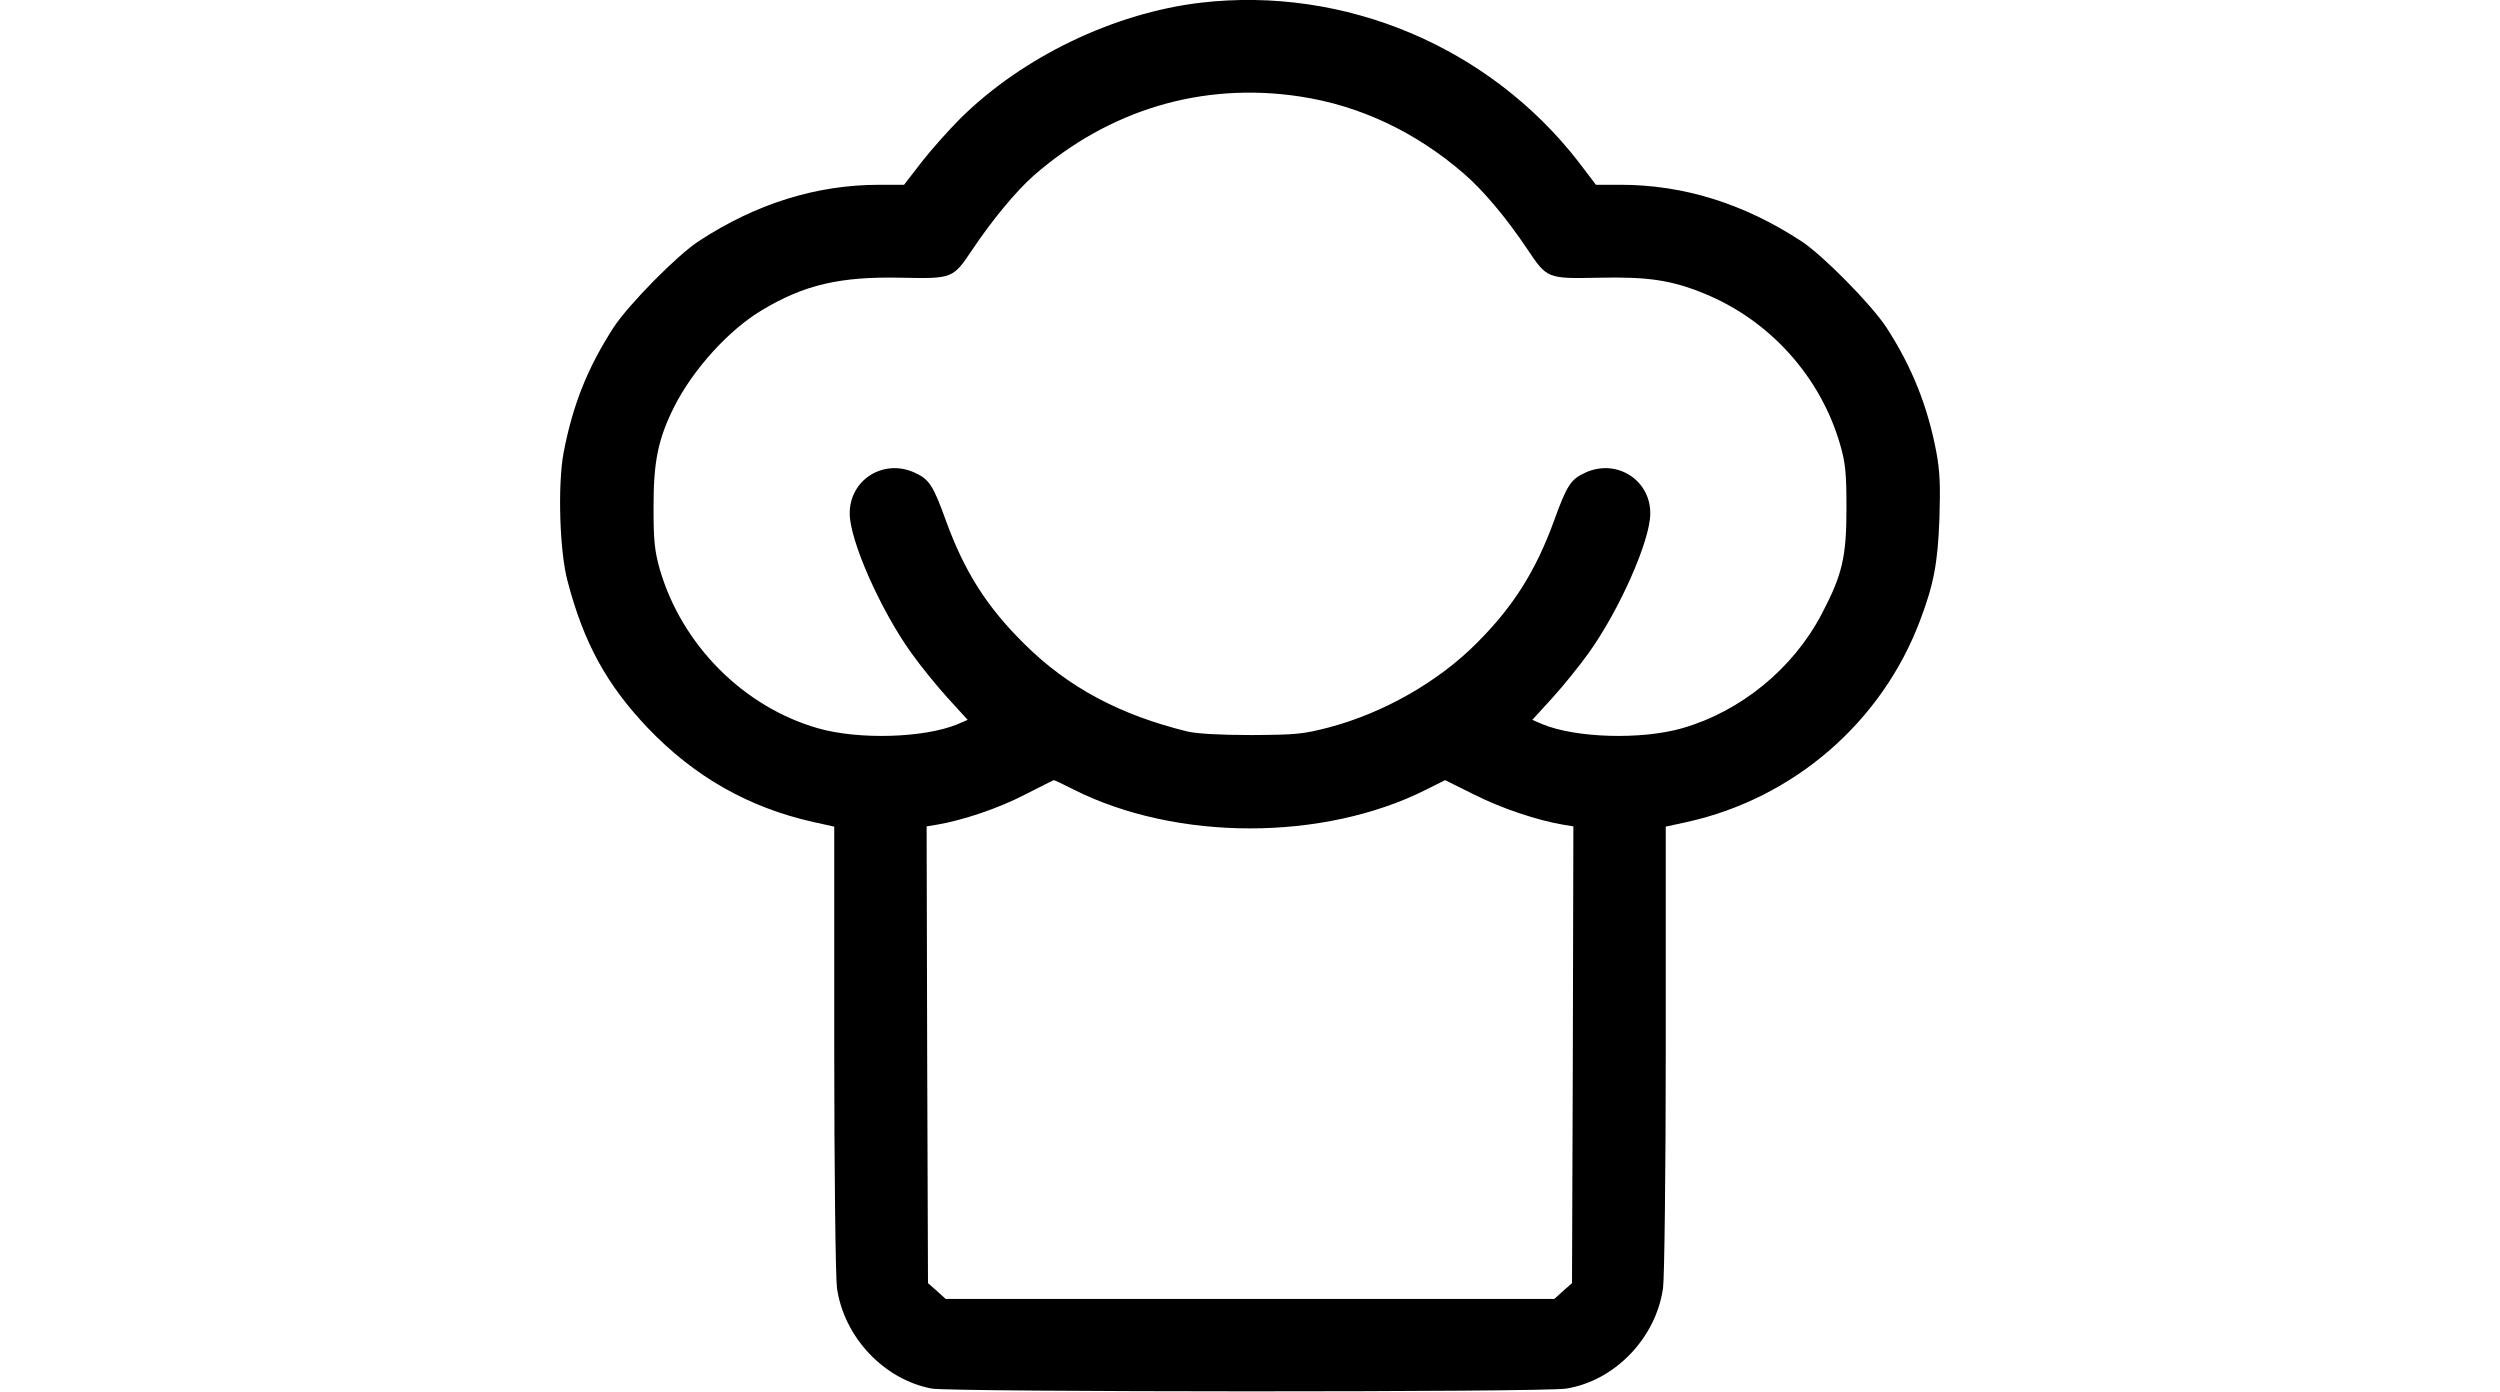
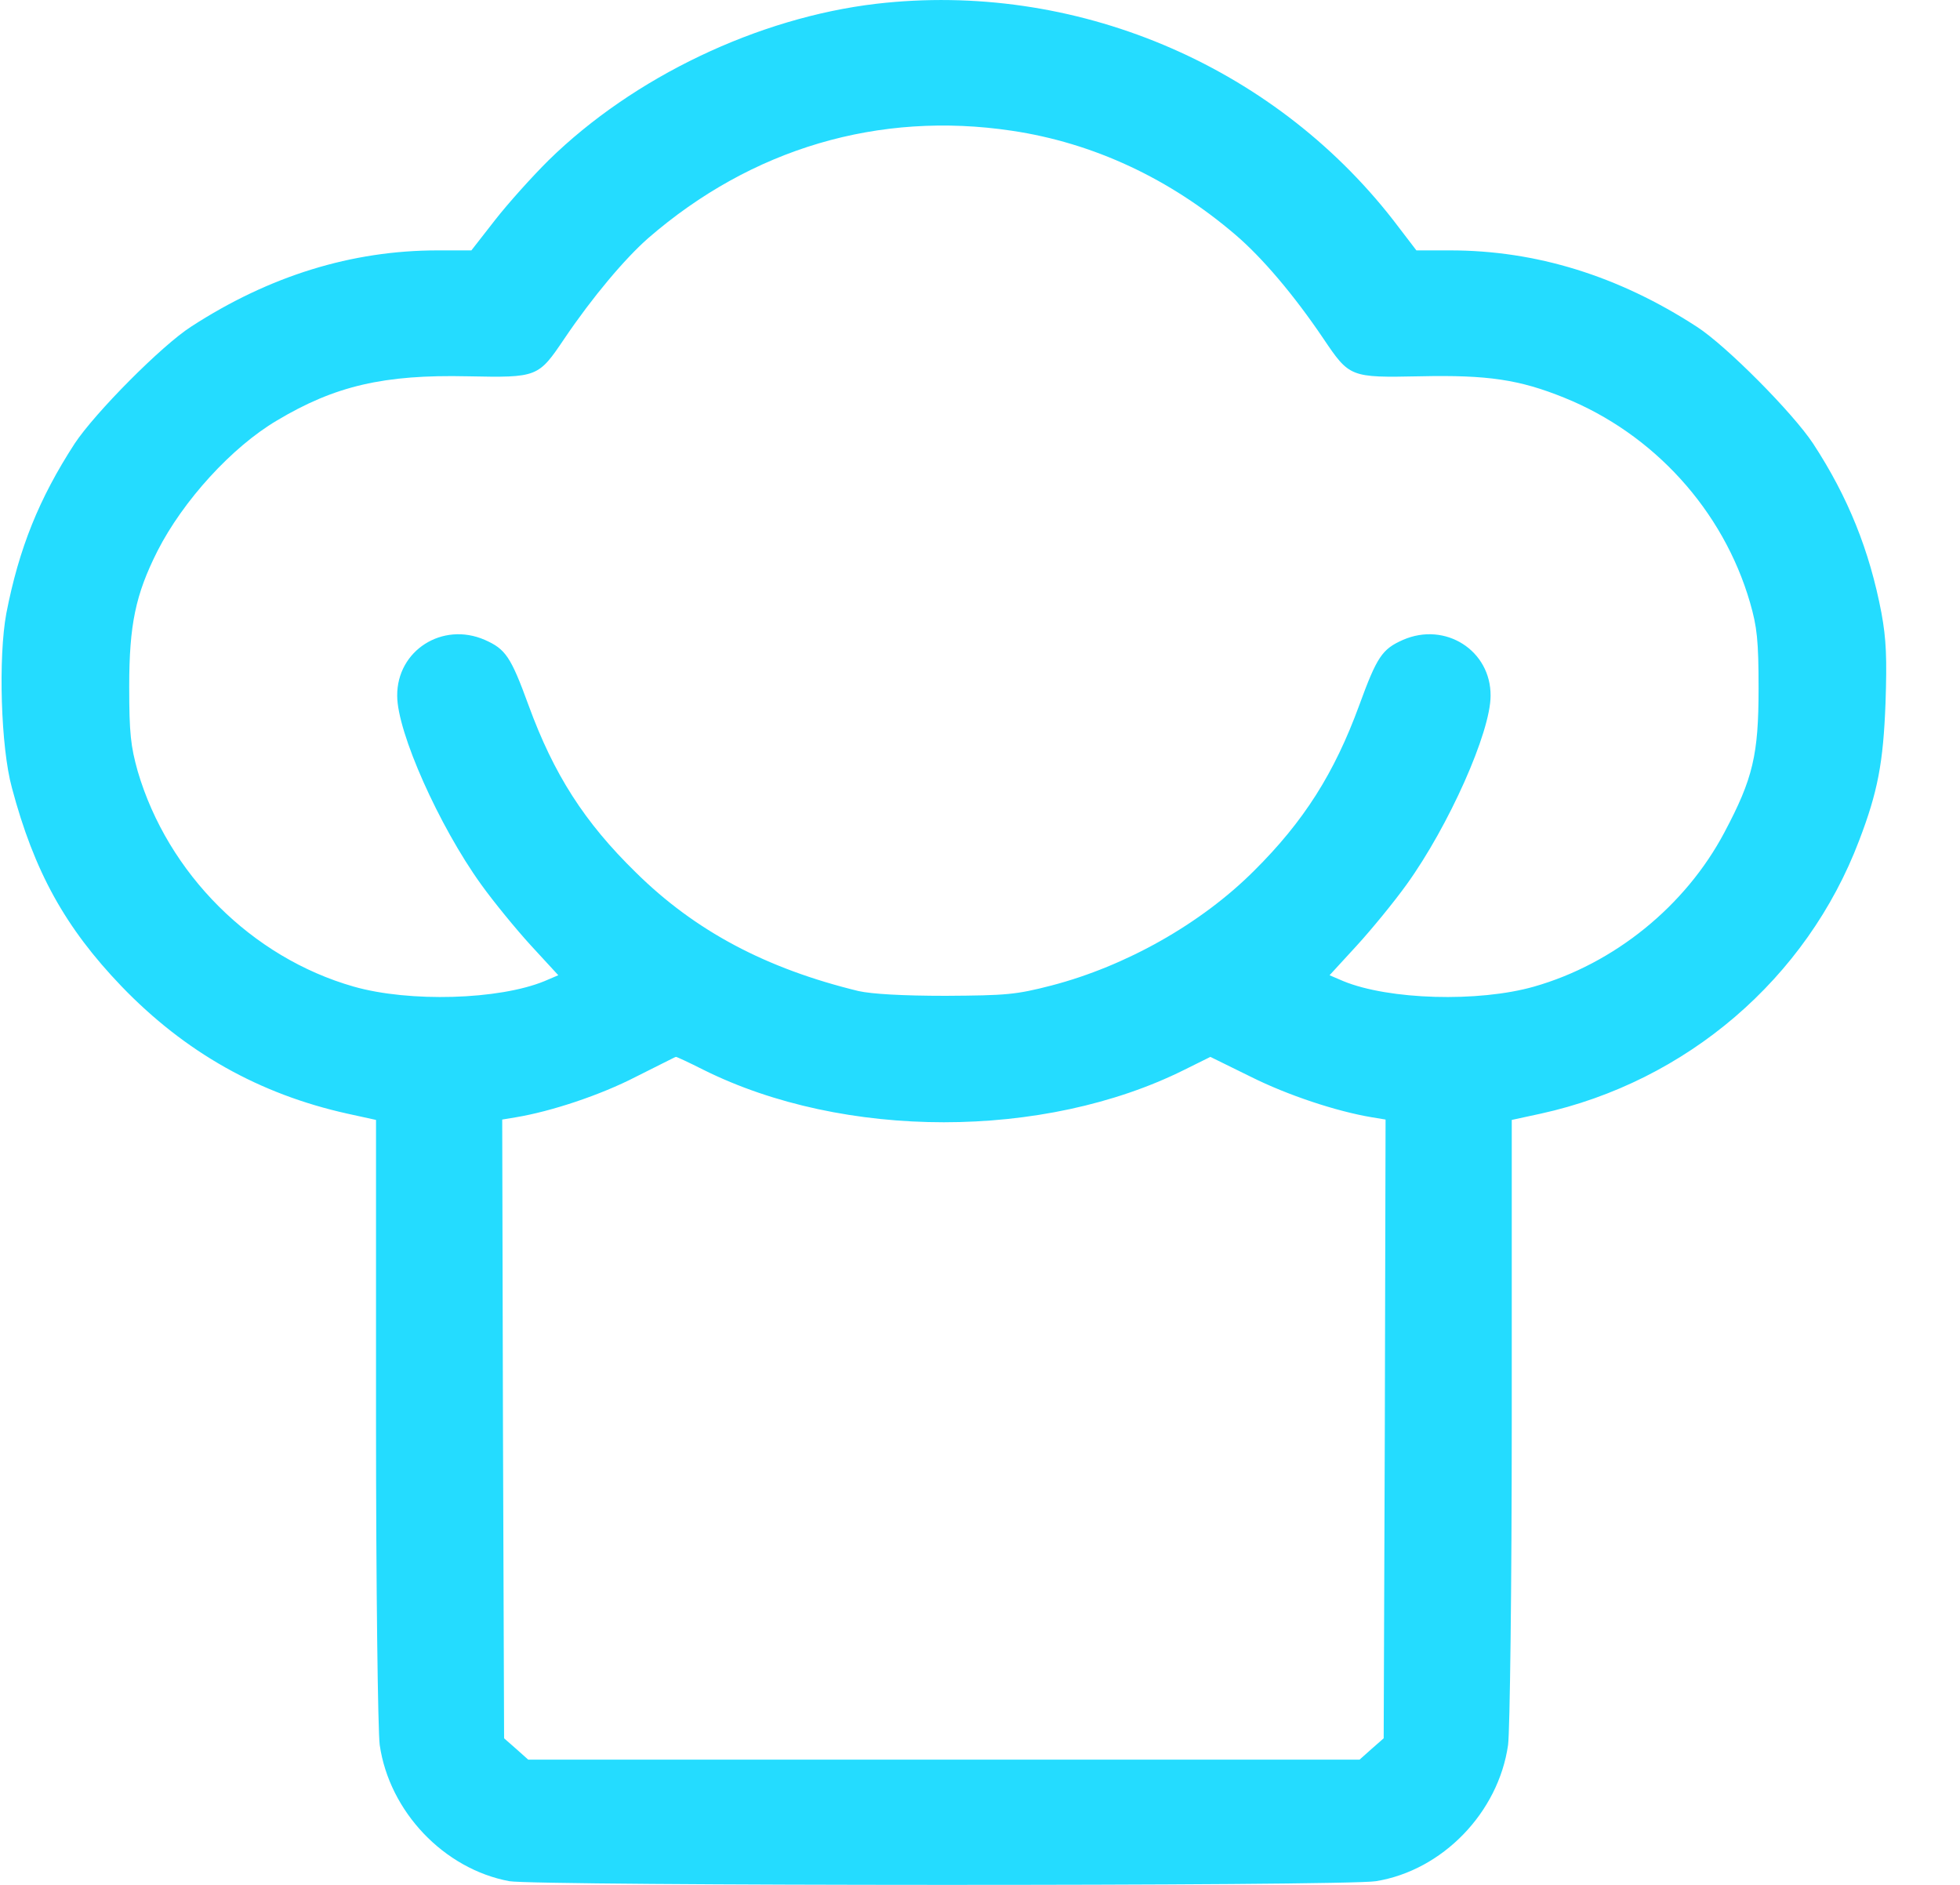
- <svg xmlns="http://www.w3.org/2000/svg" version="1.0" width="920pt" height="512pt" viewBox="0 0 920 512" preserveAspectRatio="xMidYMid meet">
-   <g transform="translate(0,512) scale(0.1,-0.1)" fill="#000000" stroke="none">
-     <path d="M4418 5110 c-319 -38 -654 -199 -883 -425 -44 -44 -109 -117 -144 -162 l-64 -83 -91 0 c-231 0 -453 -69 -664 -207 -79 -51 -259 -234 -314 -318 -96 -149 -150 -284 -184 -461 -22 -119 -15 -364 15 -474 60 -228 144 -380 295 -539 172 -180 372 -293 609 -346 l77 -17 0 -817 c0 -452 5 -845 10 -881 26 -181 173 -337 349 -370 72 -13 2253 -14 2335 0 179 29 330 186 356 370 5 36 10 429 10 881 l0 817 78 17 c393 87 717 367 858 742 50 132 65 211 71 373 4 122 2 174 -11 245 -32 170 -90 315 -184 460 -55 84 -235 267 -314 318 -211 138 -433 207 -664 207 l-91 0 -63 83 c-328 424 -860 649 -1392 587z m365 -345 c220 -33 426 -130 603 -283 72 -62 157 -163 236 -281 71 -106 72 -107 261 -103 182 4 268 -9 388 -58 241 -98 429 -306 501 -557 19 -66 23 -102 23 -233 0 -180 -15 -245 -92 -391 -105 -200 -297 -357 -513 -419 -150 -43 -391 -36 -514 15 l-37 16 73 80 c40 44 101 119 135 167 113 158 226 413 226 512 1 123 -122 202 -236 152 -56 -25 -70 -45 -118 -178 -67 -184 -149 -315 -284 -450 -142 -143 -344 -258 -545 -311 -96 -25 -121 -27 -285 -28 -117 0 -199 5 -235 13 -249 61 -440 163 -600 322 -139 137 -221 267 -289 454 -48 133 -62 153 -118 178 -114 50 -237 -29 -236 -152 0 -99 113 -354 226 -512 34 -48 95 -123 135 -167 l73 -80 -37 -16 c-123 -51 -364 -58 -514 -15 -275 79 -501 307 -582 585 -19 68 -23 103 -23 230 0 168 17 250 76 368 69 137 201 283 322 355 156 94 288 125 514 120 189 -4 190 -3 261 103 75 112 162 216 225 272 279 244 622 346 980 292z m-831 -2551 c378 -190 918 -190 1296 0 l70 35 109 -54 c99 -50 231 -94 326 -110 l37 -6 -2 -840 -3 -841 -33 -29 -32 -29 -1120 0 -1120 0 -32 29 -33 29 -3 841 -2 840 37 6 c95 16 227 60 323 110 58 29 106 54 108 54 1 1 35 -15 74 -35z" />
+ <svg xmlns="http://www.w3.org/2000/svg" width="26" height="25" viewBox="0 0 26 25" fill="none">
+   <g id="Iconos">
+     <path id="Vector" d="M11.625 0.05C10.054 0.235 8.405 1.021 7.278 2.125C7.061 2.34 6.741 2.696 6.569 2.916L6.253 3.321H5.805C4.668 3.321 3.575 3.658 2.536 4.332C2.147 4.581 1.261 5.474 0.99 5.884C0.518 6.612 0.252 7.271 0.084 8.135C-0.024 8.716 0.01 9.912 0.158 10.449C0.454 11.563 0.867 12.305 1.611 13.081C2.457 13.96 3.442 14.512 4.609 14.771L4.988 14.854V18.843C4.988 21.049 5.013 22.968 5.037 23.144C5.165 24.028 5.889 24.789 6.756 24.951C7.11 25.014 17.848 25.019 18.252 24.951C19.133 24.809 19.877 24.042 20.005 23.144C20.029 22.968 20.054 21.049 20.054 18.843V14.854L20.438 14.771C22.373 14.346 23.968 12.979 24.662 11.148C24.909 10.503 24.982 10.117 25.012 9.326C25.032 8.731 25.022 8.477 24.958 8.13C24.8 7.3 24.515 6.592 24.052 5.884C23.781 5.474 22.895 4.581 22.506 4.332C21.467 3.658 20.374 3.321 19.237 3.321H18.789L18.479 2.916C16.864 0.845 14.244 -0.253 11.625 0.05ZM13.422 1.734C14.505 1.895 15.519 2.369 16.391 3.116C16.745 3.419 17.164 3.912 17.553 4.488C17.902 5.005 17.907 5.01 18.838 4.991C19.734 4.971 20.157 5.035 20.748 5.274C21.935 5.752 22.86 6.768 23.215 7.993C23.308 8.316 23.328 8.492 23.328 9.131C23.328 10.01 23.254 10.327 22.875 11.04C22.358 12.017 21.413 12.783 20.349 13.086C19.611 13.296 18.424 13.262 17.819 13.013L17.637 12.935L17.996 12.544C18.193 12.329 18.493 11.963 18.661 11.729C19.217 10.957 19.773 9.712 19.773 9.229C19.778 8.628 19.173 8.242 18.611 8.487C18.336 8.609 18.267 8.706 18.03 9.356C17.701 10.254 17.297 10.894 16.632 11.553C15.933 12.251 14.938 12.813 13.949 13.071C13.476 13.193 13.353 13.203 12.546 13.208C11.97 13.208 11.566 13.184 11.389 13.145C10.163 12.847 9.222 12.349 8.435 11.572C7.75 10.903 7.346 10.269 7.012 9.356C6.775 8.706 6.706 8.609 6.431 8.487C5.869 8.242 5.264 8.628 5.269 9.229C5.269 9.712 5.825 10.957 6.381 11.729C6.549 11.963 6.849 12.329 7.046 12.544L7.406 12.935L7.223 13.013C6.618 13.262 5.431 13.296 4.693 13.086C3.339 12.7 2.226 11.587 1.827 10.23C1.734 9.898 1.714 9.727 1.714 9.107C1.714 8.286 1.798 7.886 2.088 7.31C2.428 6.641 3.078 5.928 3.674 5.577C4.442 5.118 5.092 4.966 6.204 4.991C7.135 5.01 7.14 5.005 7.489 4.488C7.859 3.941 8.287 3.433 8.597 3.16C9.971 1.968 11.659 1.47 13.422 1.734ZM9.331 14.189C11.192 15.117 13.85 15.117 15.711 14.189L16.056 14.018L16.593 14.282C17.08 14.526 17.73 14.741 18.198 14.819L18.38 14.849L18.37 18.95L18.355 23.056L18.193 23.198L18.035 23.339H12.521H7.007L6.849 23.198L6.687 23.056L6.672 18.95L6.662 14.849L6.844 14.819C7.312 14.741 7.962 14.526 8.435 14.282C8.72 14.141 8.956 14.018 8.966 14.018C8.971 14.014 9.139 14.092 9.331 14.189Z" fill="#24DCFF" />
  </g>
</svg>
